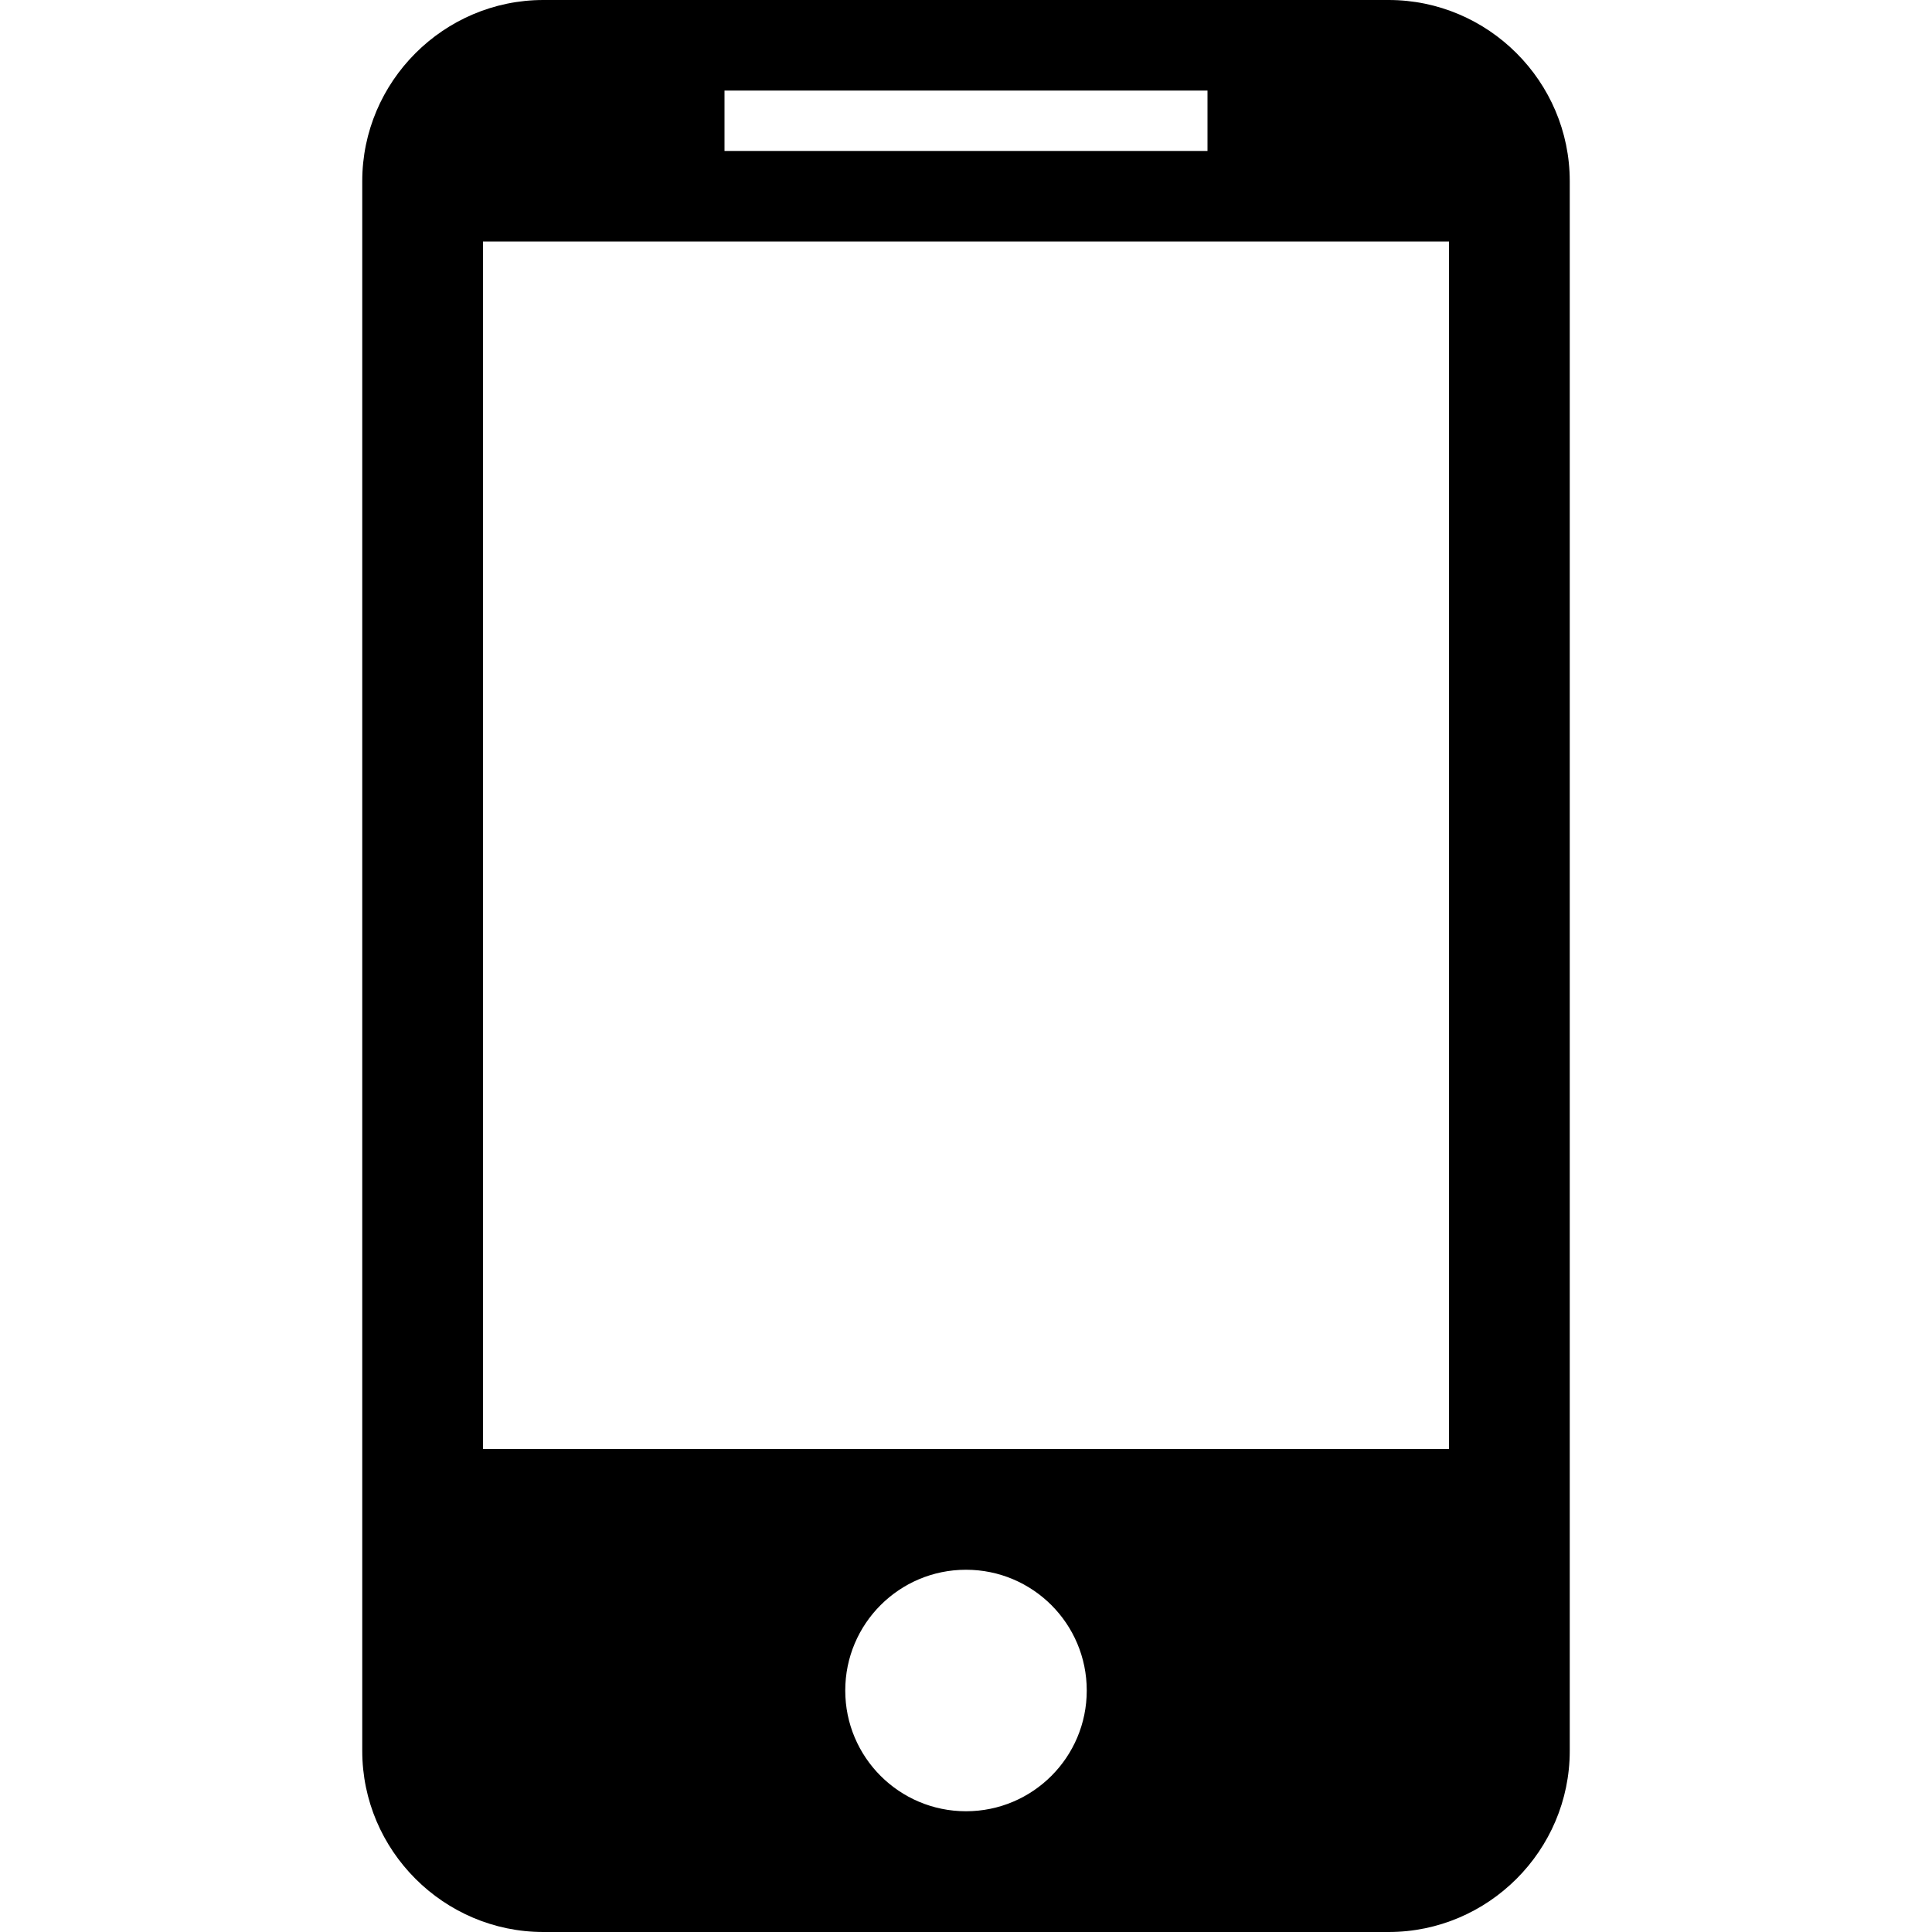
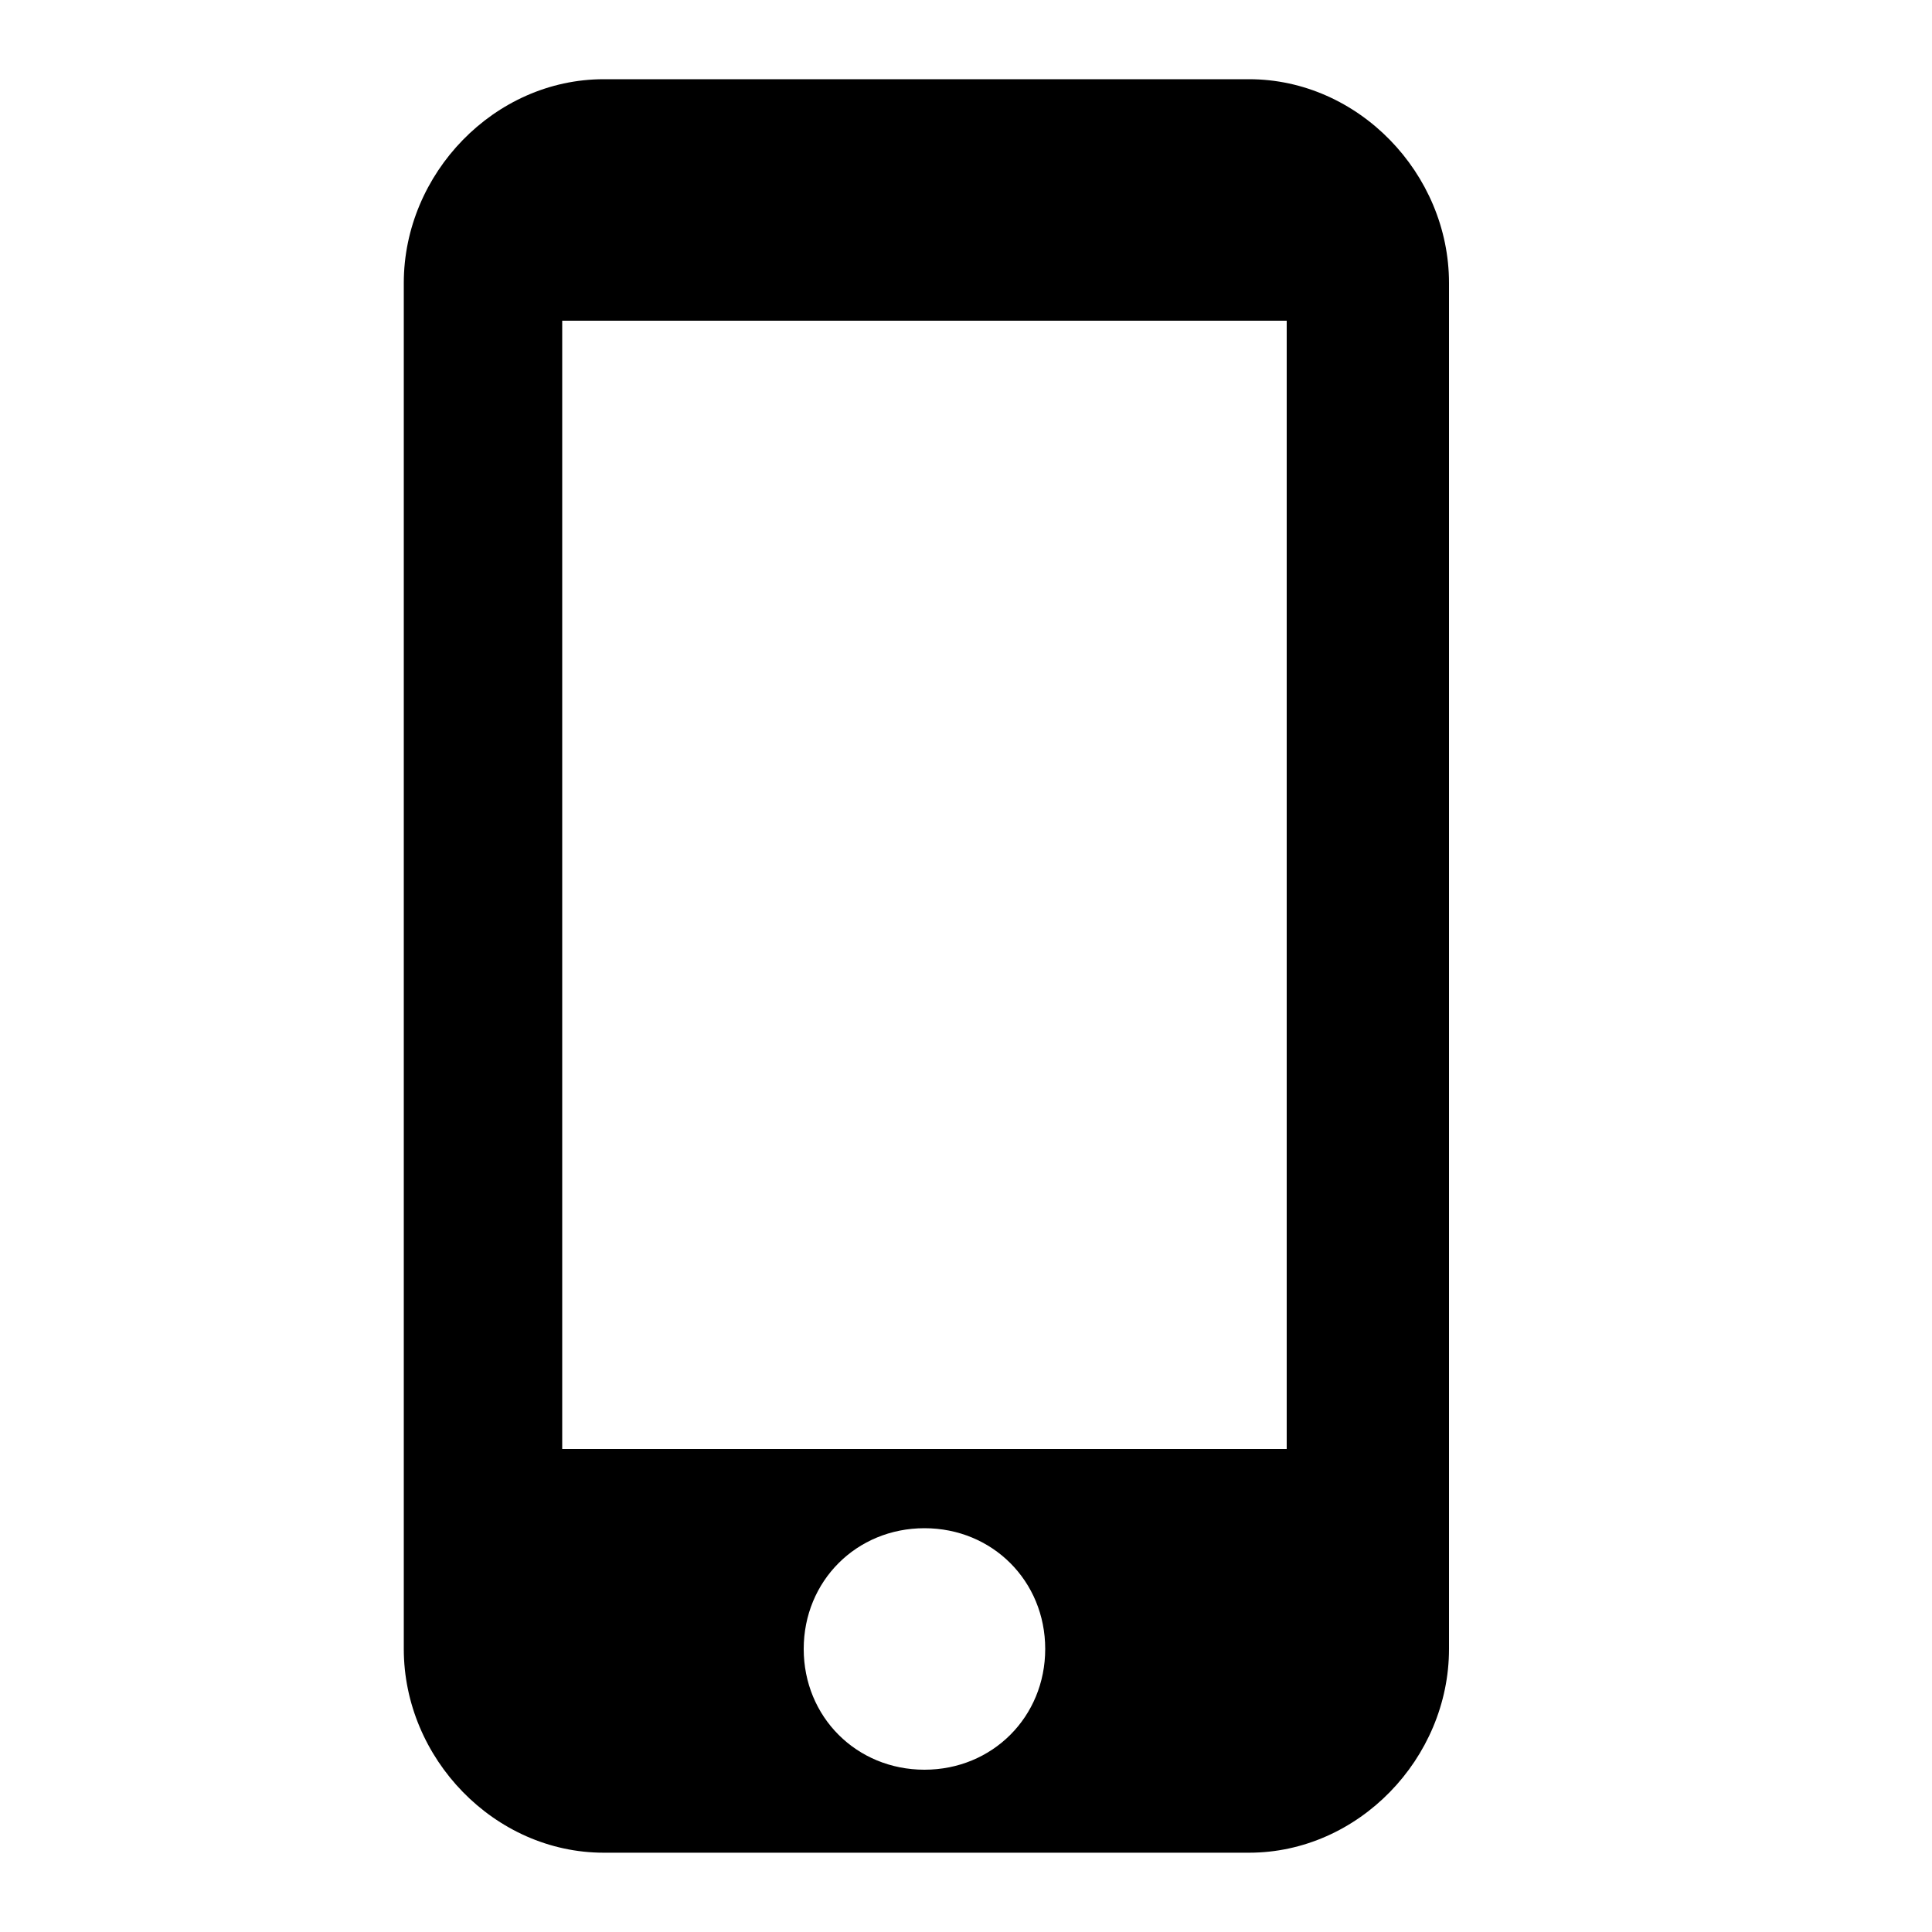
- <svg xmlns="http://www.w3.org/2000/svg" version="1.1" width="32" height="32" viewBox="0 0 32 32">
-   <path d="M23 0h-14c-1.65 0-3 1.35-3 3v26c0 1.65 1.35 3 3 3h14c1.65 0 3-1.35 3-3v-26c0-1.65-1.35-3-3-3zM12 1.5h8v1h-8v-1zM16 30c-1.105 0-2-0.895-2-2s0.895-2 2-2 2 0.895 2 2-0.895 2-2 2zM24 24h-16v-20h16v20z" />
+ <svg xmlns="http://www.w3.org/2000/svg" version="1.1" width="24" height="24" viewBox="0 0 24 24">
+   <path d="M15.984 18v-14.016h-9v14.016h9zM11.484 21.984c0.844 0 1.5-0.656 1.5-1.5s-0.656-1.5-1.5-1.5-1.5 0.656-1.5 1.5 0.656 1.5 1.5 1.5zM15.516 0.984c1.359 0 2.484 1.172 2.484 2.531v16.969c0 1.359-1.125 2.531-2.484 2.531h-8.016c-1.359 0-2.484-1.172-2.484-2.531v-16.969c0-1.359 1.125-2.531 2.484-2.531h8.016z" />
</svg>
